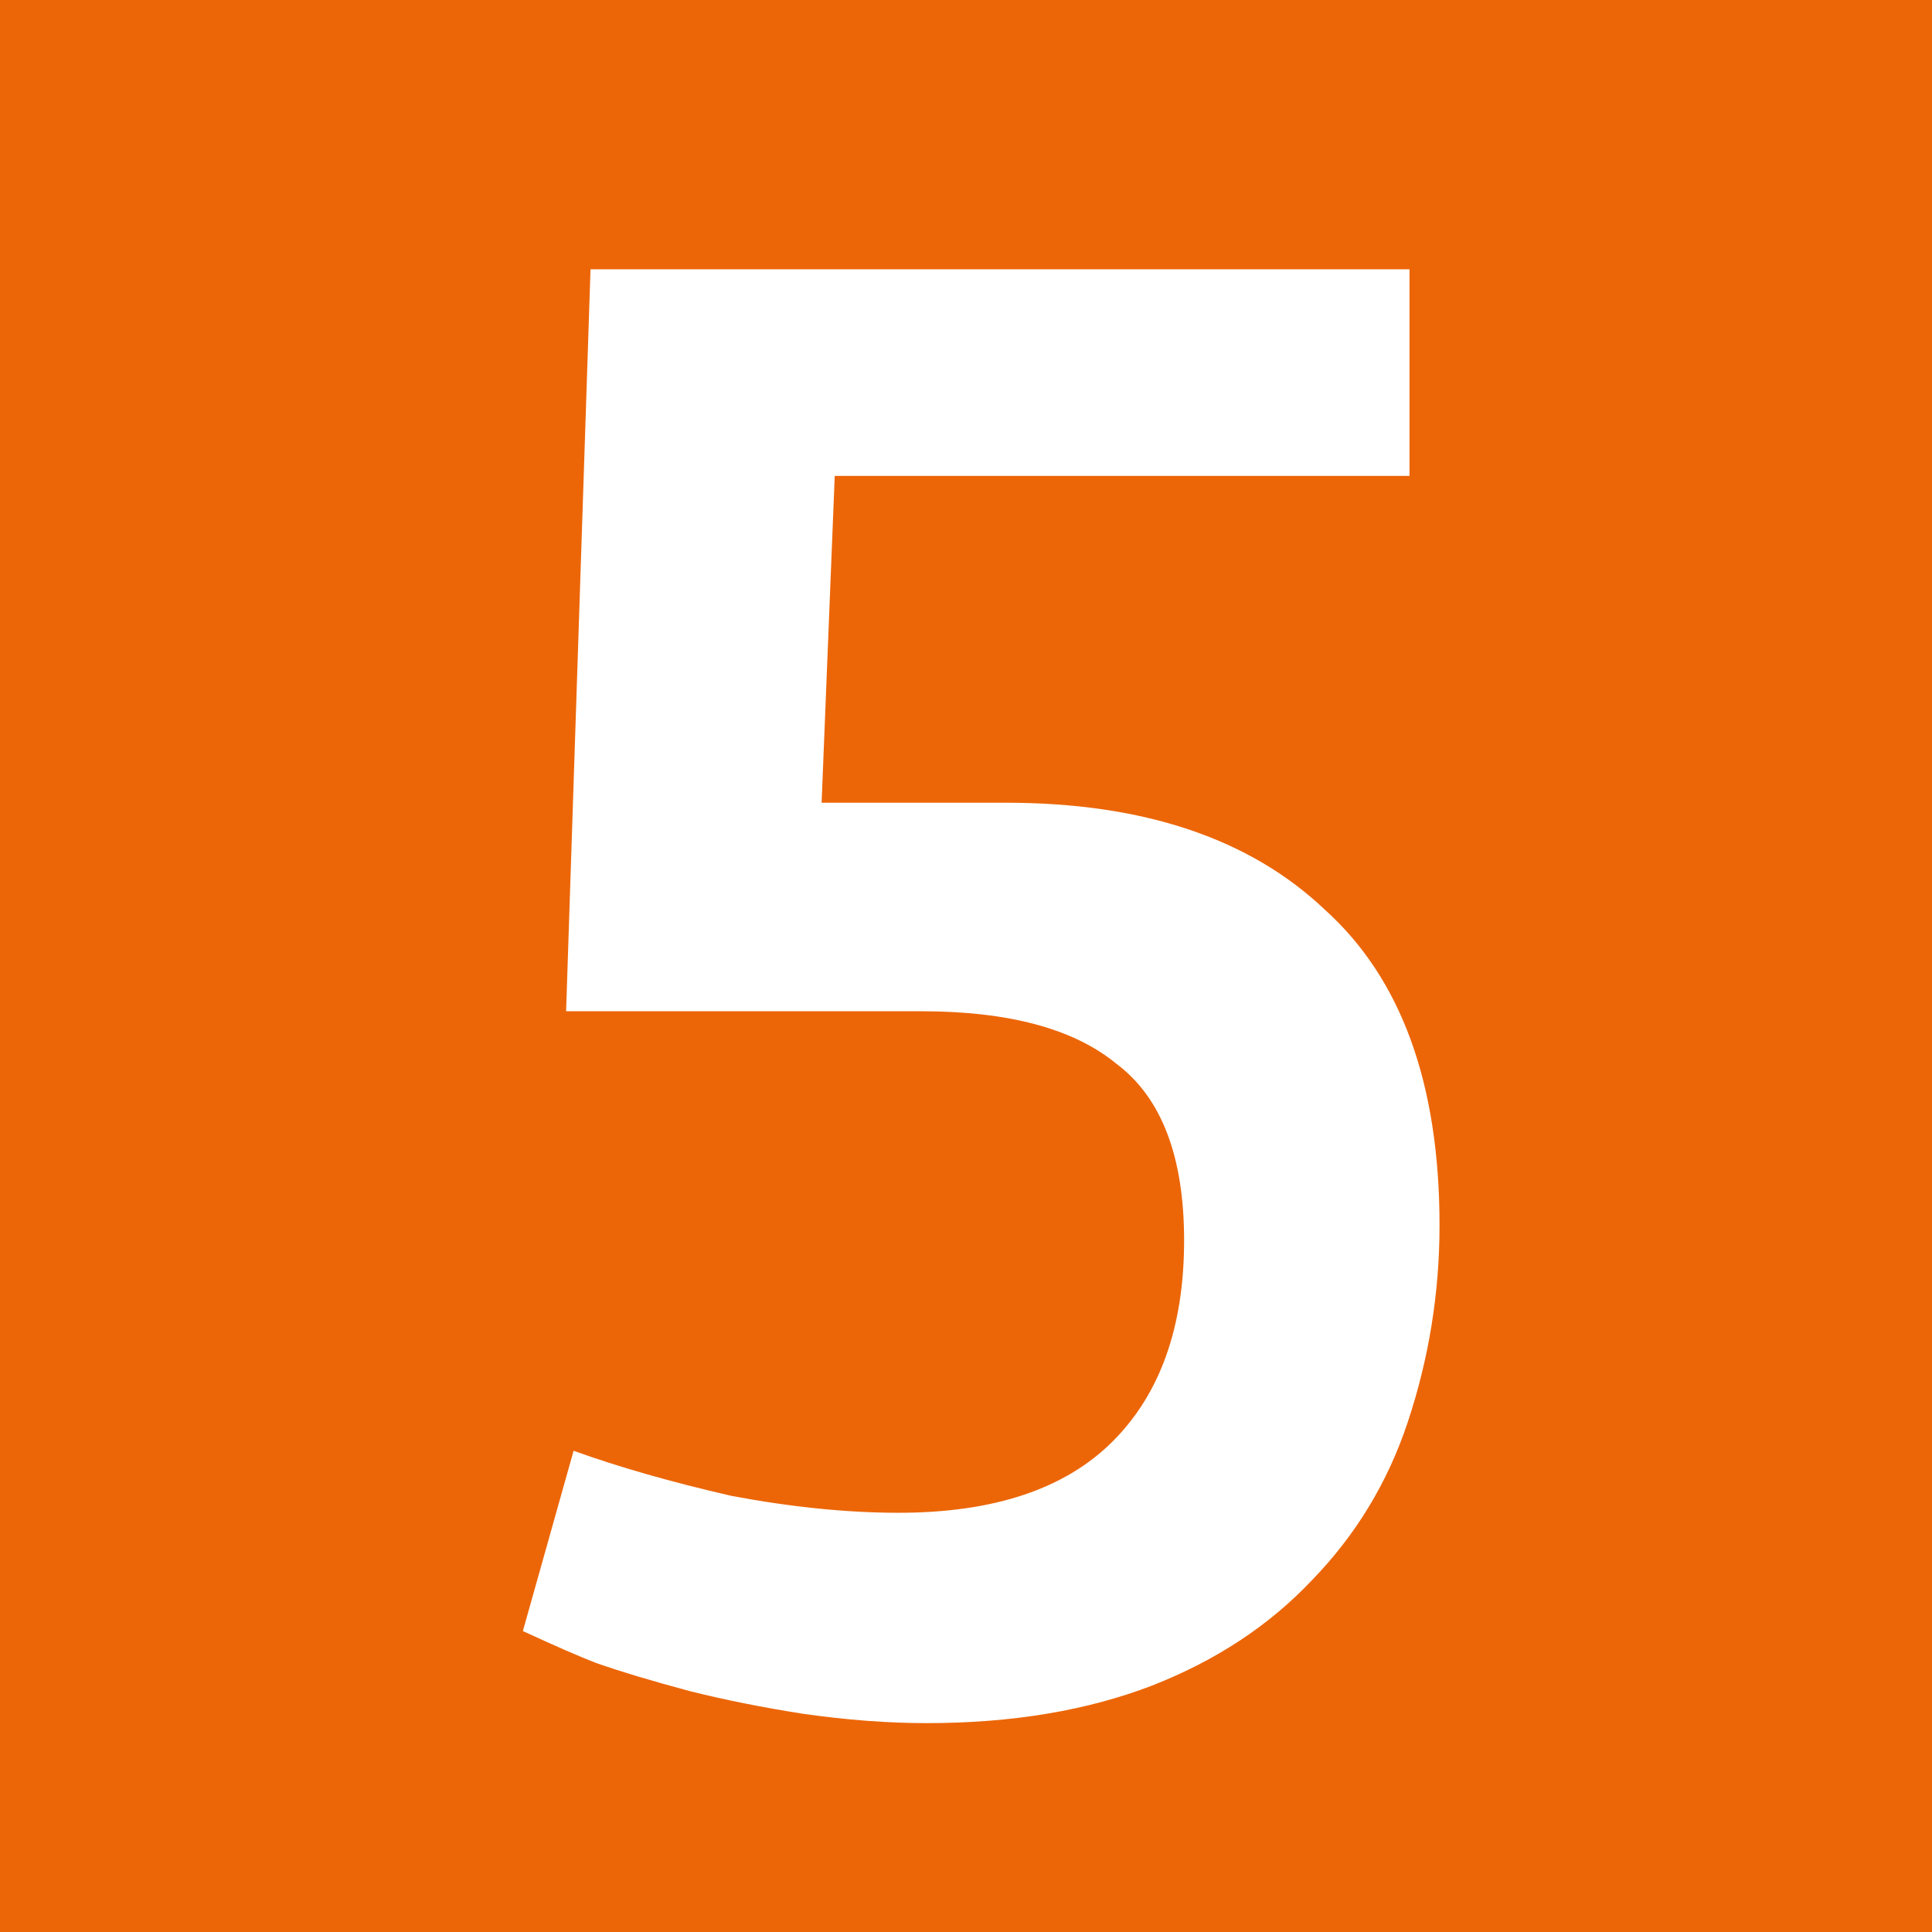
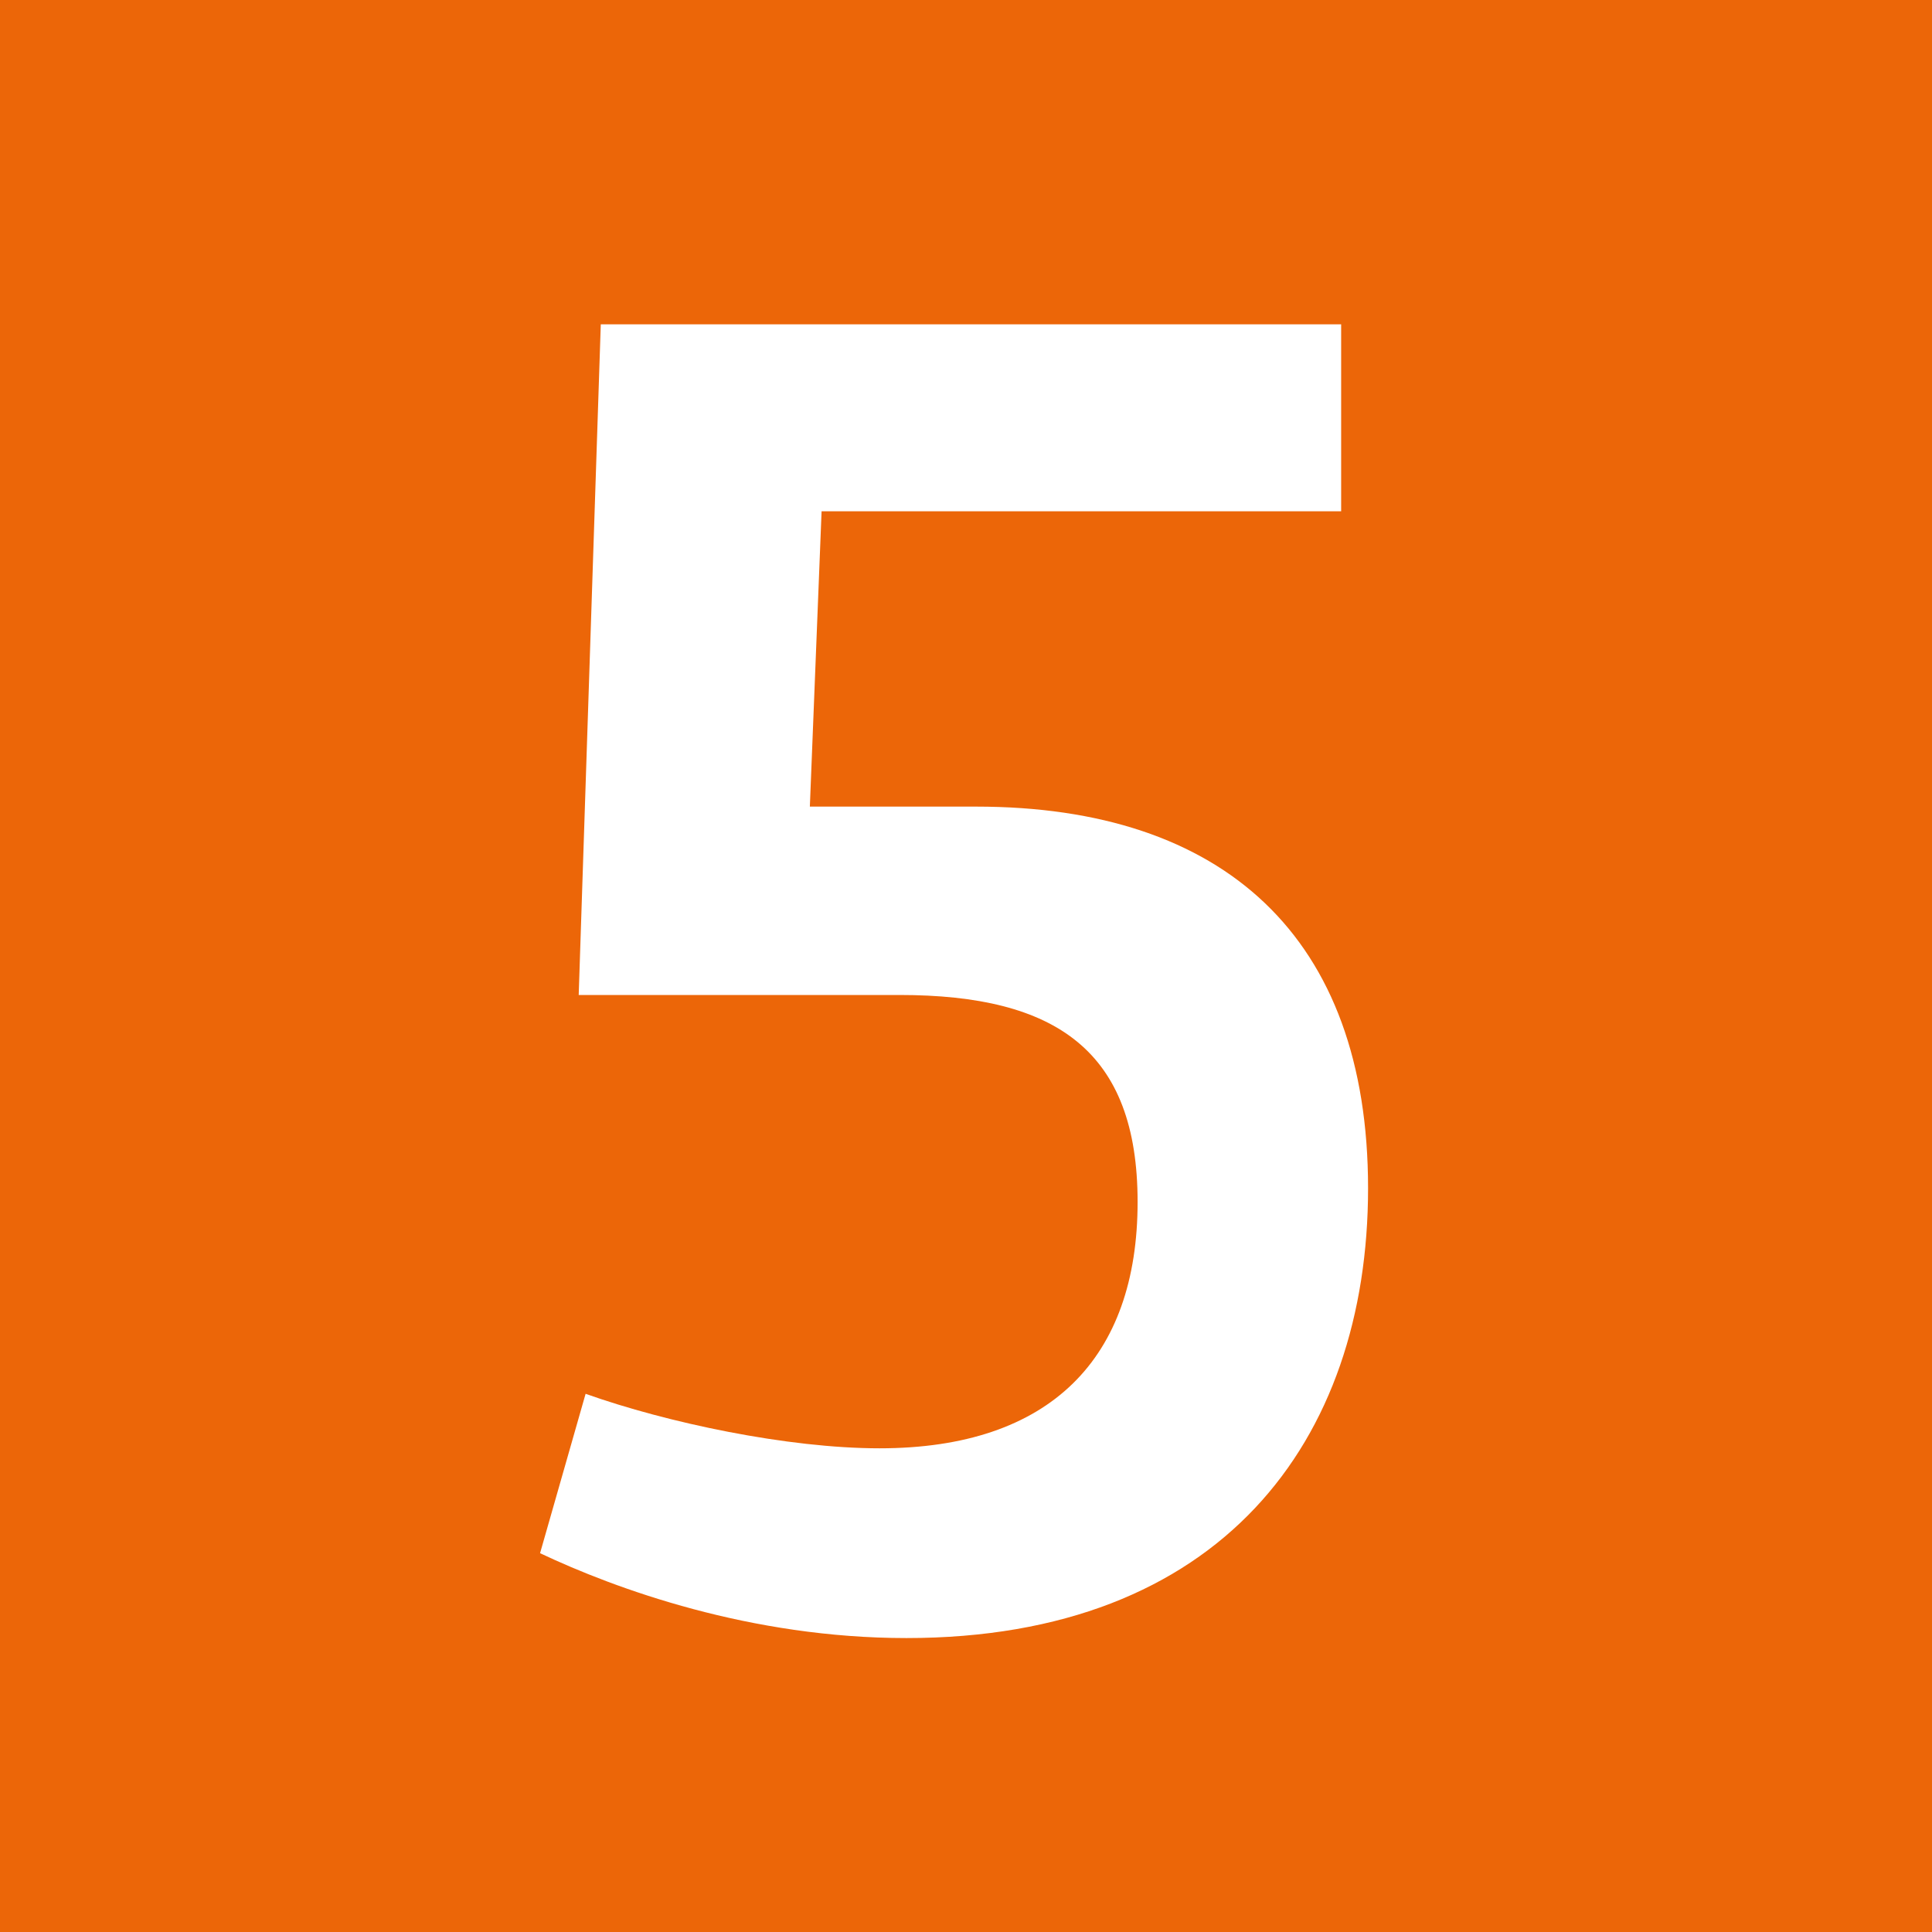
- <svg xmlns="http://www.w3.org/2000/svg" width="100" height="100" id="svg2" version="1.1">
-   <defs id="defs4" />
-   <g id="layer1">
-     <flowRoot xml:space="preserve" id="flowRoot2988" style="font-style:normal;font-weight:normal;font-size:16.667px;line-height:0.01%;font-family:sans-serif;letter-spacing:0px;word-spacing:0px;fill:#000000;fill-opacity:1;stroke:none;stroke-width:1px;stroke-linecap:butt;stroke-linejoin:miter;stroke-opacity:1">
-       <flowRegion id="flowRegion2990" style="font-family:sans-serif;stroke-width:1px">
-         <rect id="rect2992" width="83.333" height="63.889" x="12.5" y="12.5" style="font-family:sans-serif;stroke-width:1px" />
-       </flowRegion>
-       <flowPara id="flowPara2994" style="font-size:55.556px;line-height:1.25;font-family:sans-serif;stroke-width:1px"> </flowPara>
-     </flowRoot>
-     <rect style="fill:#EC6608;fill-opacity:1;stroke:none;stroke-width:1" id="rect3764" width="100" height="100" x="0" y="-1.3882908e-14" />
-     <g style="font-style:normal;font-variant:normal;font-weight:normal;font-stretch:normal;font-size:70px;line-height:125%;font-family:Confluence;-inkscape-font-specification:Confluence;letter-spacing:0px;word-spacing:0px;fill:#ffffff;fill-opacity:1;stroke:none;stroke-width:0.72" id="text2989" transform="scale(1.388889)">
-       <path d="m 21.377,54.064 -1.891,6.721 c 1.213,0.56 2.123,0.956 2.73,1.19 0.934,0.326 2.101,0.676 3.501,1.051 1.306,0.326 2.706,0.606 4.2,0.84 1.633,0.234 3.174,0.35 4.621,0.35 3.173,-10e-7 5.973,-0.467 8.4,-1.401 2.38,-0.933 4.363,-2.239 5.949,-3.92 1.633,-1.679 2.823,-3.639 3.57,-5.879 0.793,-2.38 1.19,-4.83 1.19,-7.351 -3.7e-5,-5.274 -1.423,-9.194 -4.27,-11.76 -2.8,-2.66 -6.766,-3.99 -11.899,-3.99 h -6.859 l 0.489,-12.179 h 21.42 v -7.701 H 22.007 l -0.91,27.651 h 13.23 c 3.267,2.6e-5 5.694,0.653 7.28,1.959 1.68,1.26 2.521,3.454 2.521,6.58 -2.7e-5,3.22 -0.887,5.717 -2.661,7.491 -1.774,1.774 -4.434,2.661 -7.98,2.661 -1.913,7e-6 -3.989,-0.21 -6.229,-0.63 -2.24,-0.514 -4.201,-1.075 -5.881,-1.681 z" style="font-weight:bold;-inkscape-font-specification:'Confluence Bold';stroke-width:0.72" id="path3762" />
-     </g>
+ <svg xmlns="http://www.w3.org/2000/svg" viewBox="39.333 0 28 28" data-ligne-id="T5">
+   <g>
+     <path class="picto-outline" fill="rgb(236,102,8)" d="M39.333 0h28v28h-28z" />
+     <path fill="rgb(255,255,255)" d="M47.16 22.51C48.26 23.03 50.21 23.74 52.47 23.74C57.02 23.74 59.16 20.89 59.16 17.22C59.16 13.58 57.07 11.69 53.48 11.69L51.07 11.69L51.24 7.41L58.77 7.41L58.77 4.70L48.04 4.70L47.72 14.42L52.37 14.42C54.64 14.42 55.82 15.23 55.82 17.42C55.82 19.68 54.56 20.99 52.08 20.99C50.75 20.99 49.00 20.62 47.82 20.20Z" />
  </g>
</svg>
